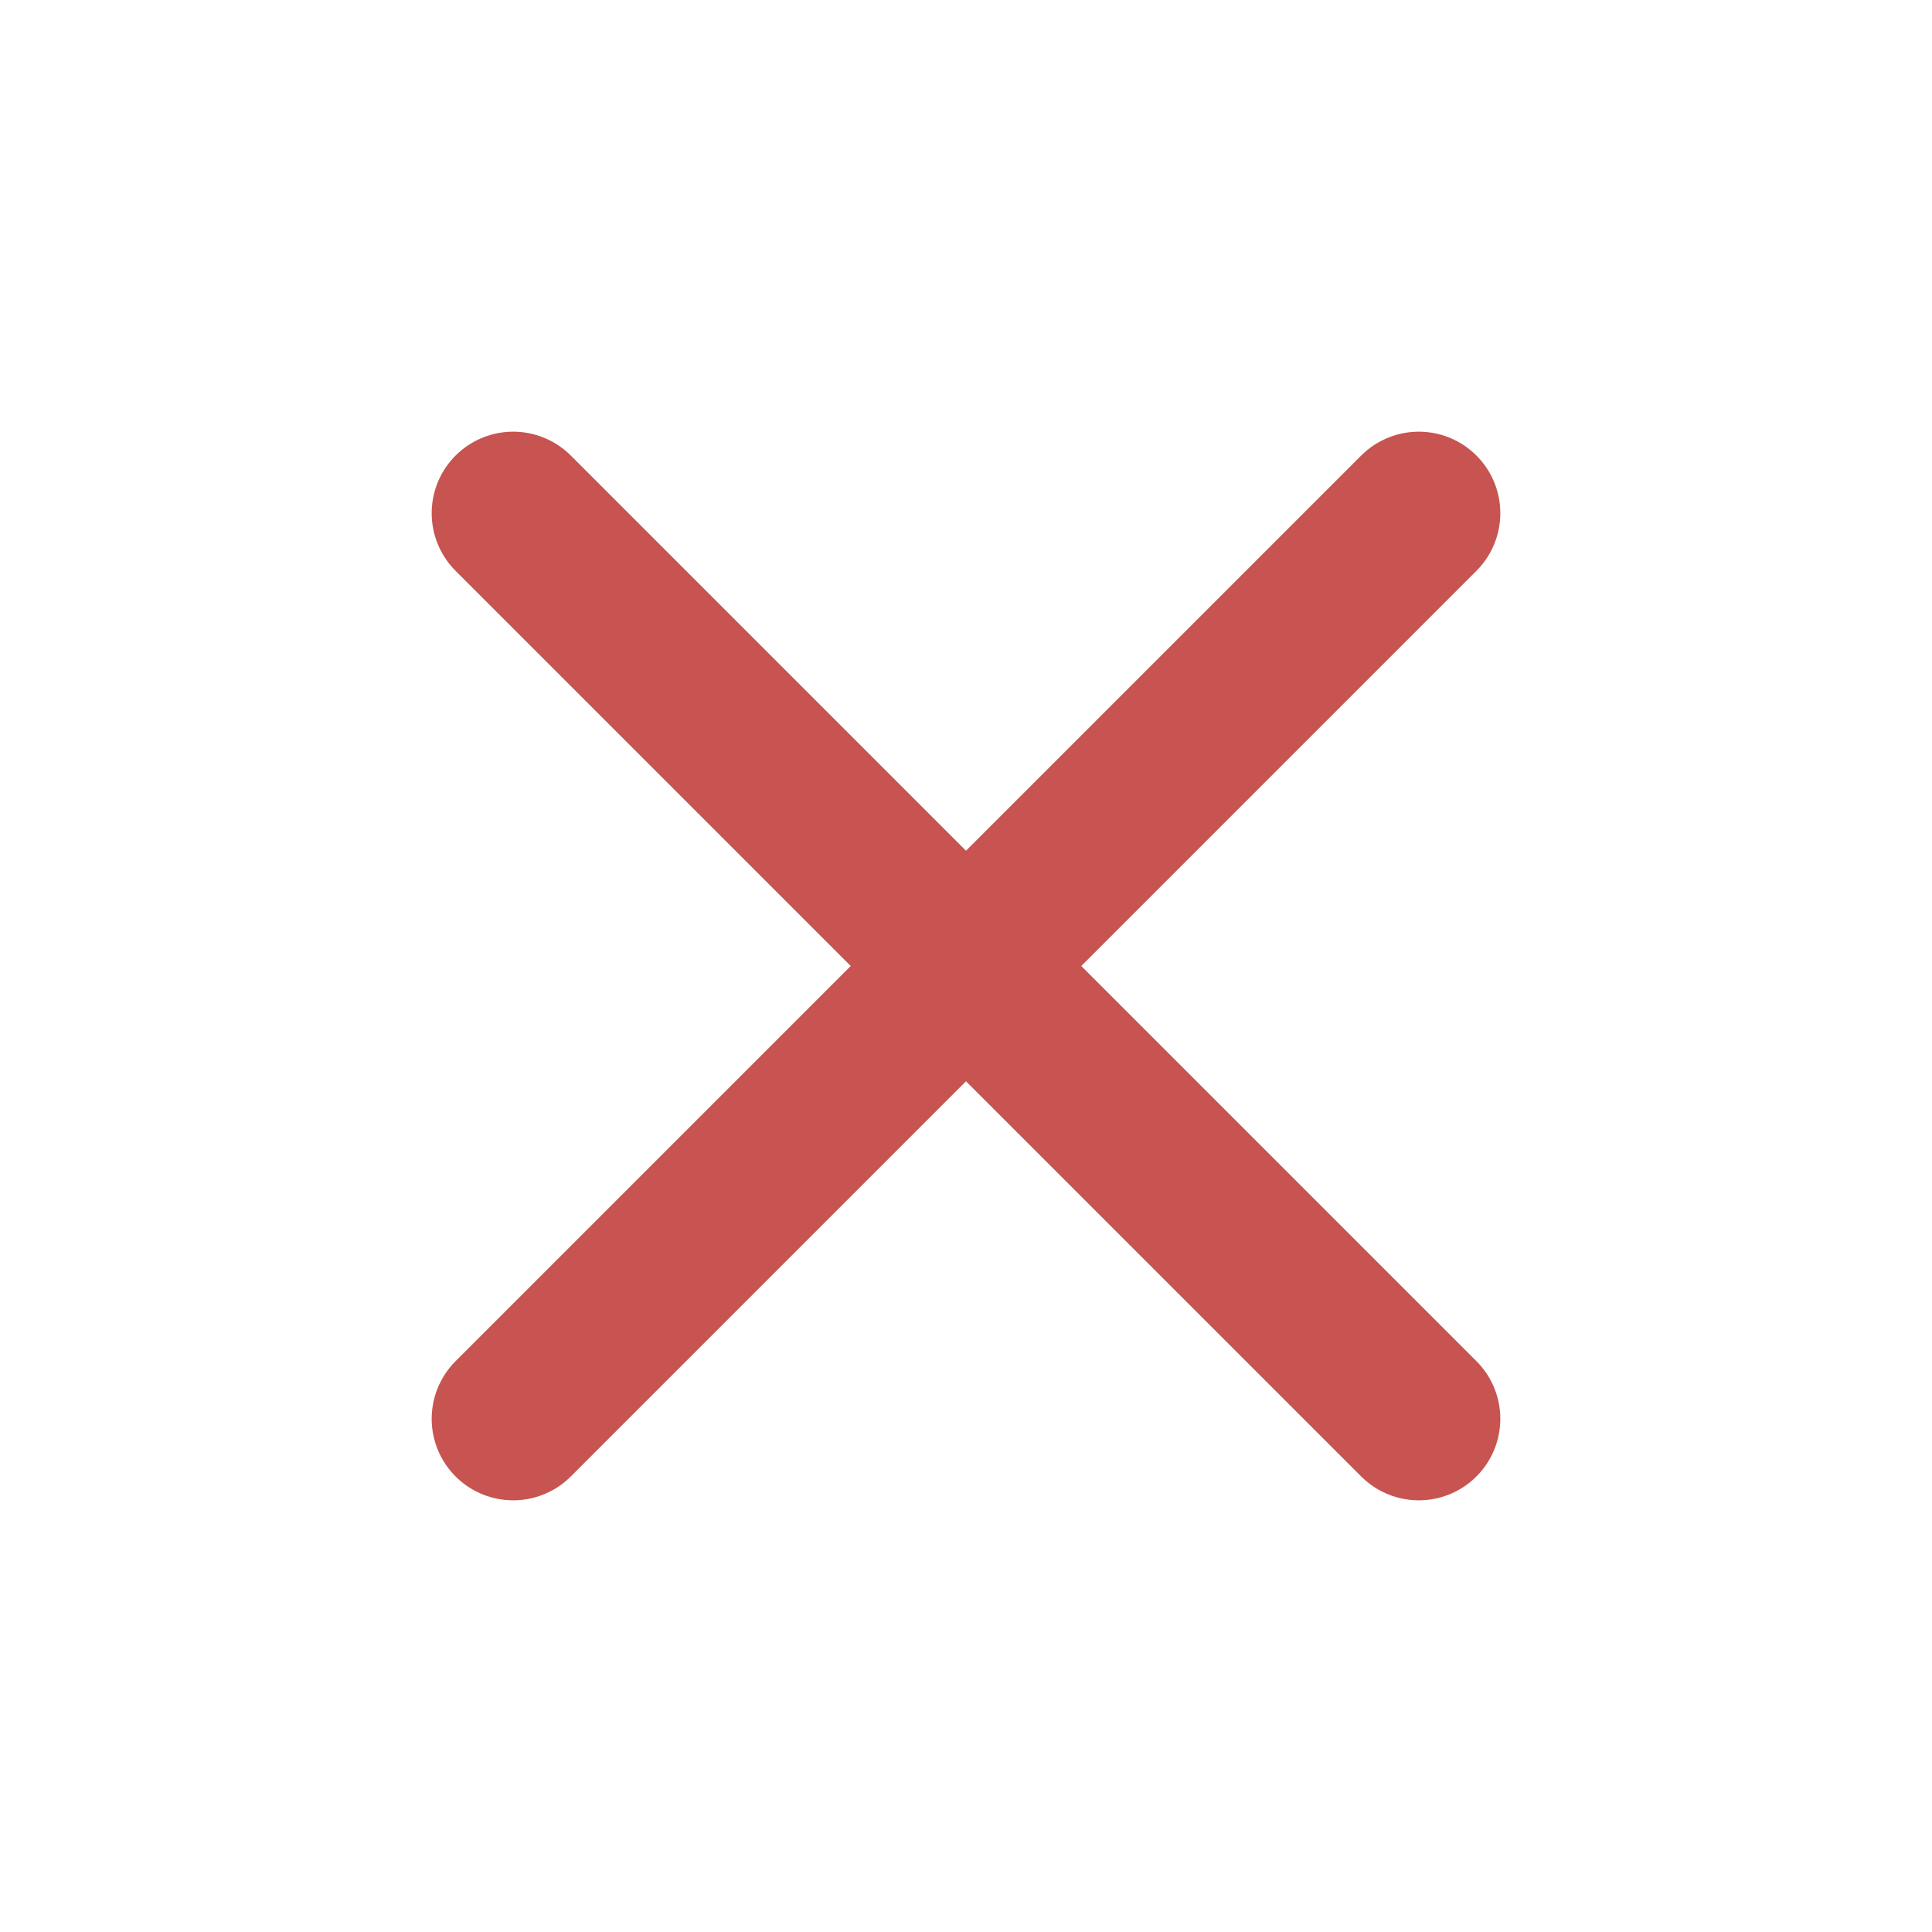
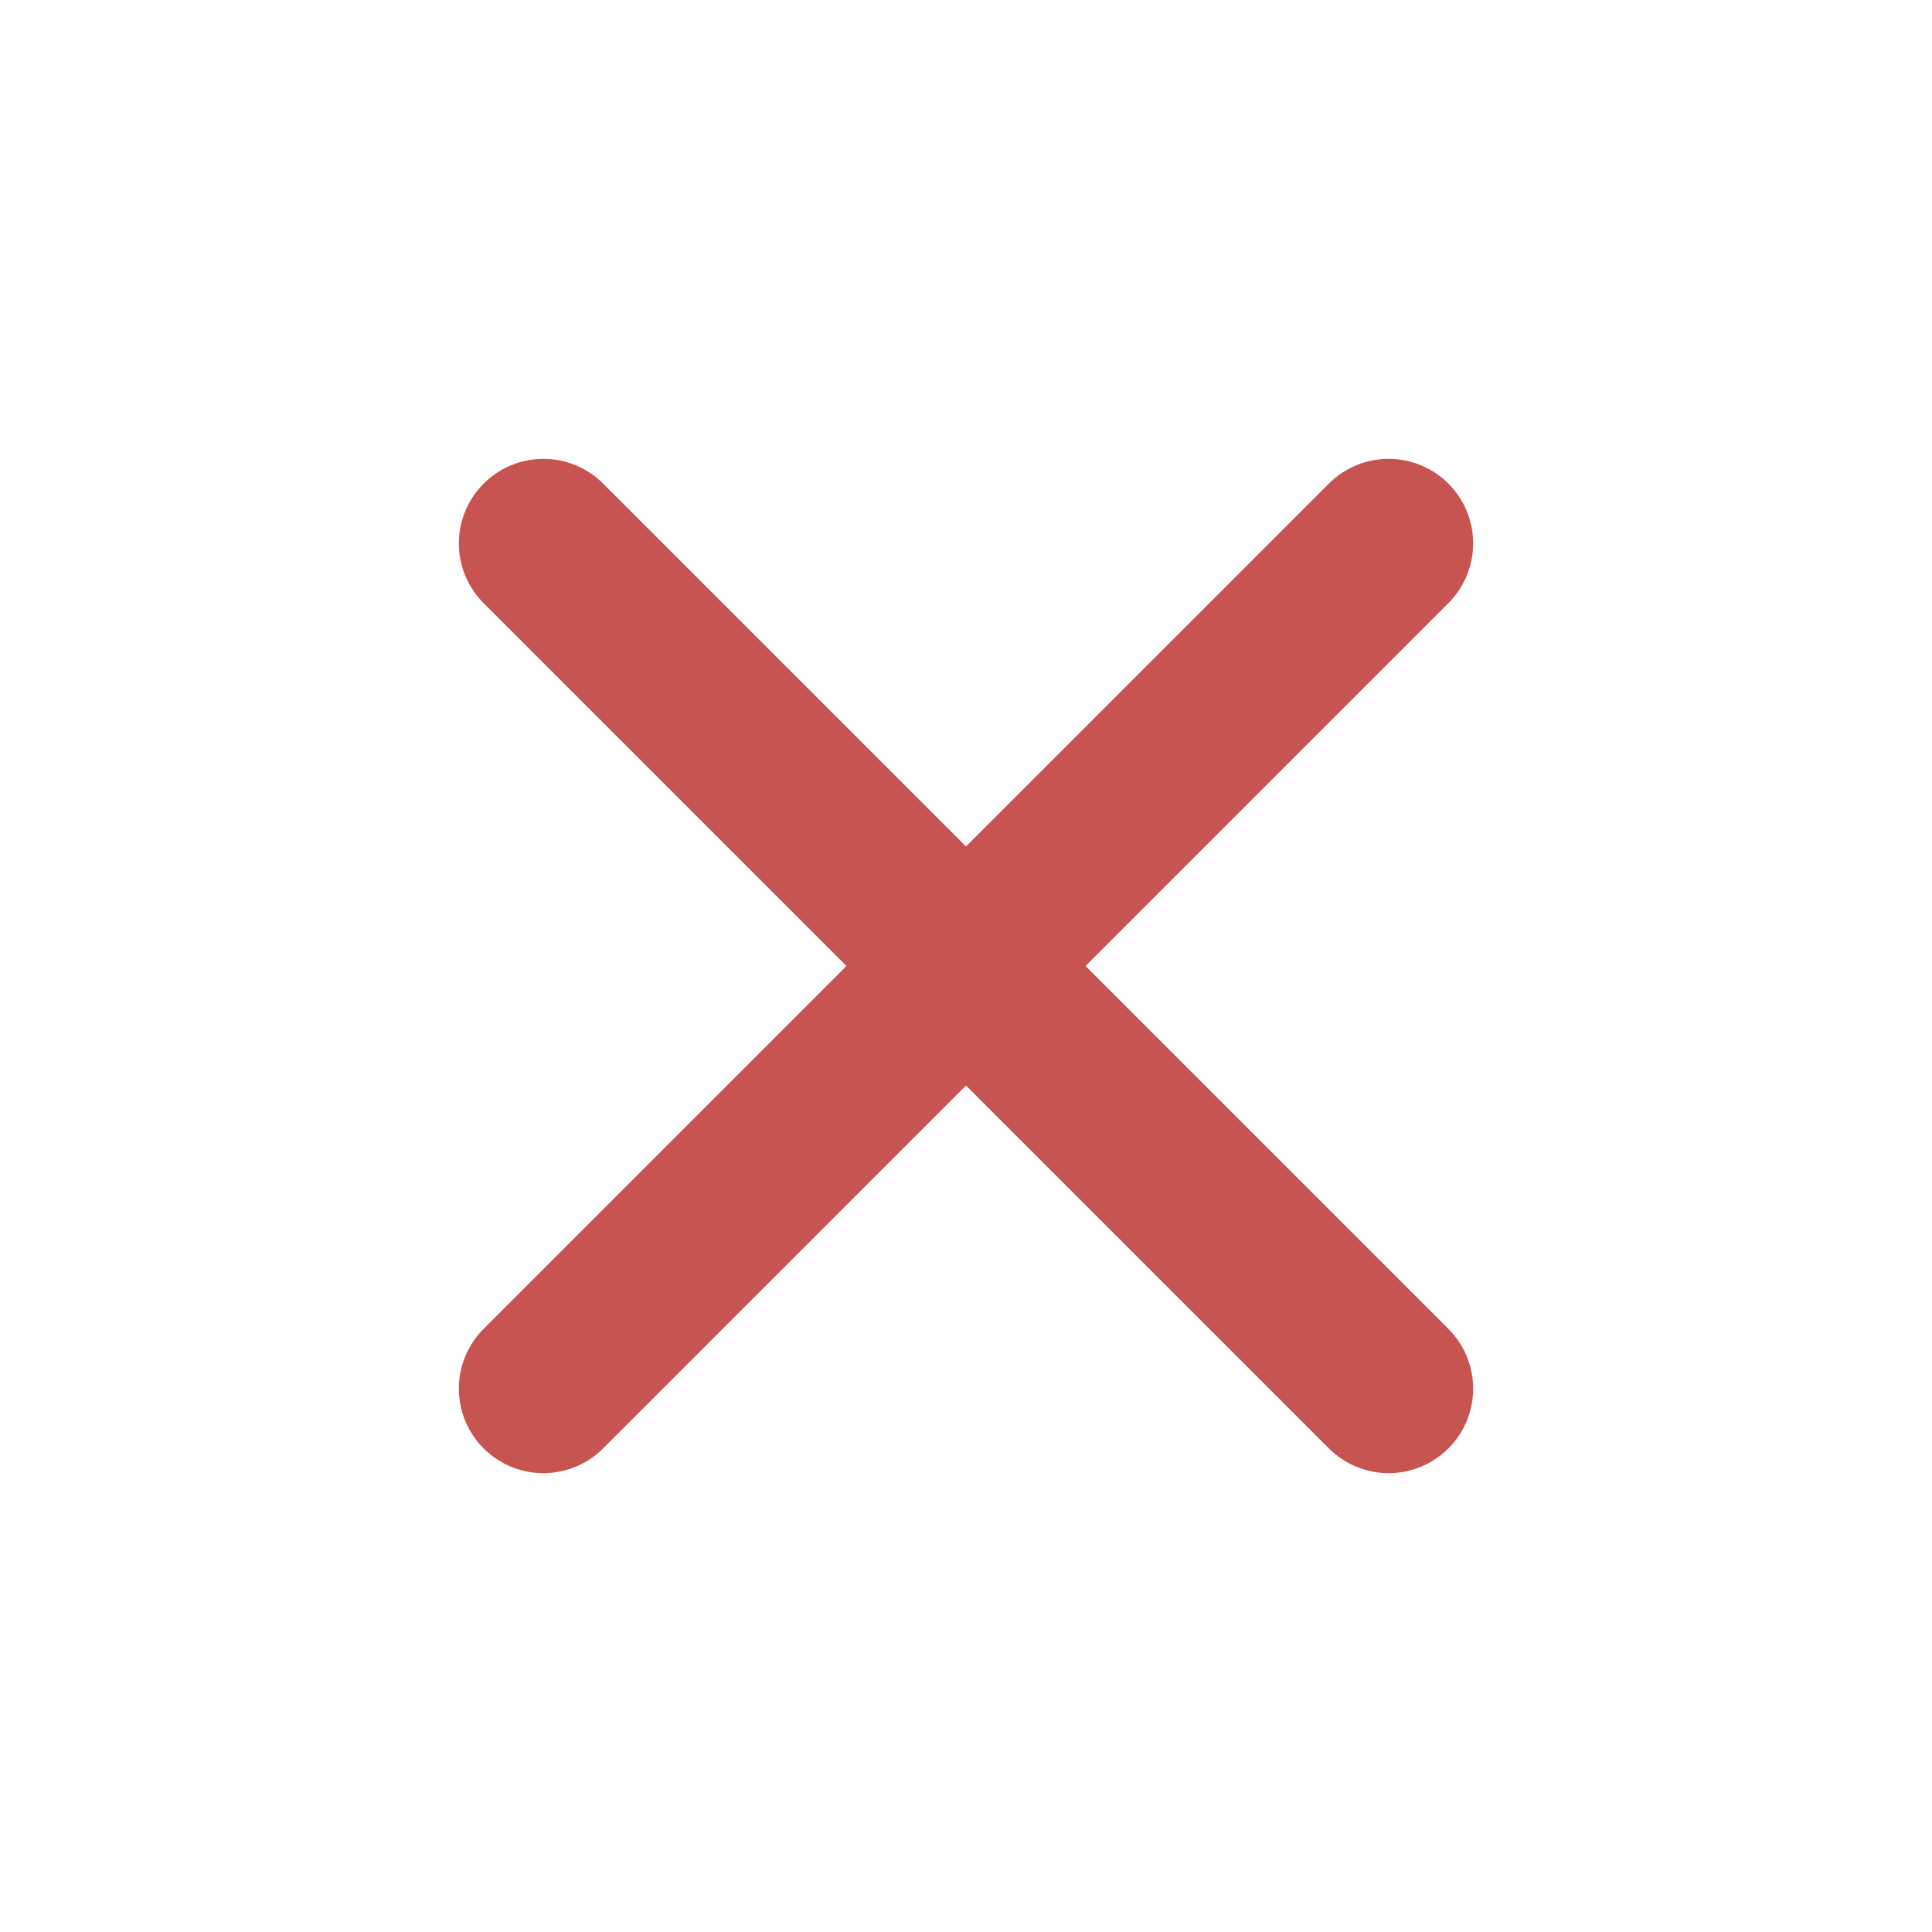
<svg xmlns="http://www.w3.org/2000/svg" width="16" height="16" viewBox="0 0 16 16" fill="none">
-   <path d="M4.25 4.25L11.75 11.75" stroke="#C75450" stroke-width="1.35" stroke-linecap="round" />
-   <path d="M11.75 4.25L4.25 11.75" stroke="#C75450" stroke-width="1.35" stroke-linecap="round" />
+   <path d="M4.5 4.5L11.5 11.5" stroke="#C75450" stroke-width="1.4" stroke-linecap="round" />
+   <path d="M11.5 4.5L4.5 11.5" stroke="#C75450" stroke-width="1.4" stroke-linecap="round" />
</svg>
